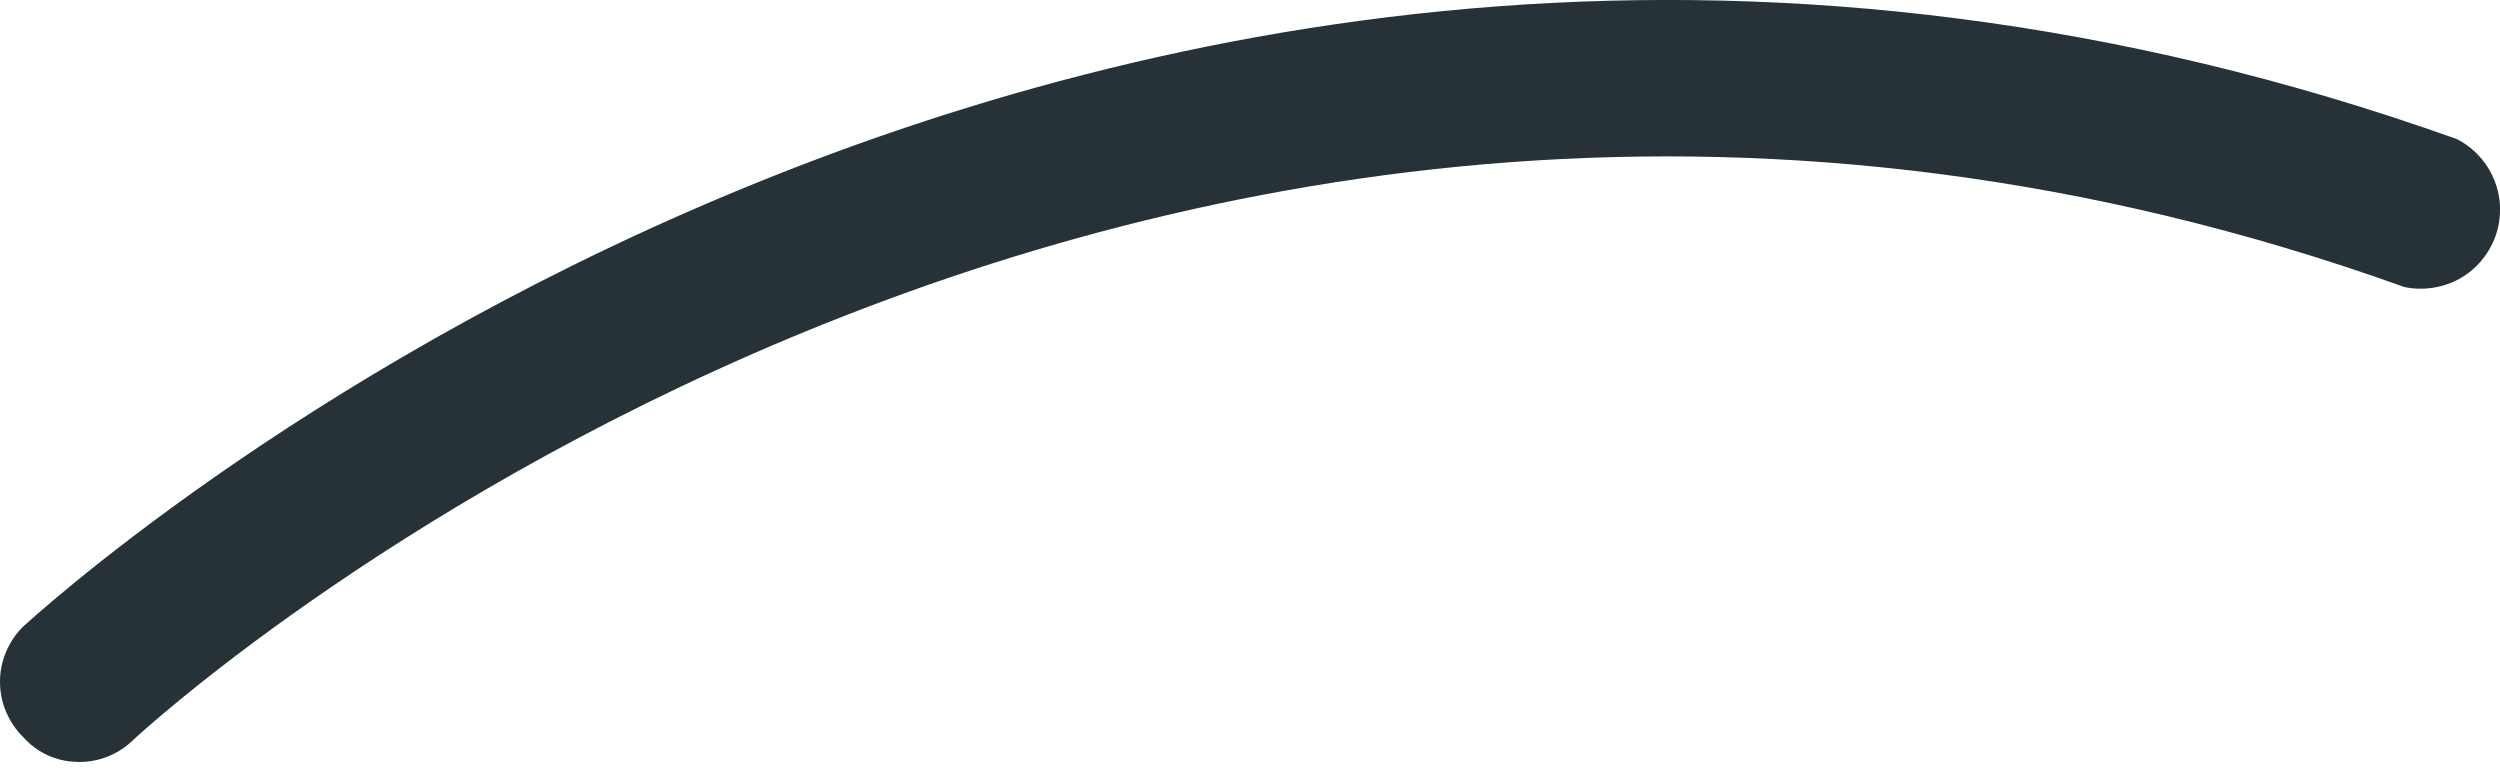
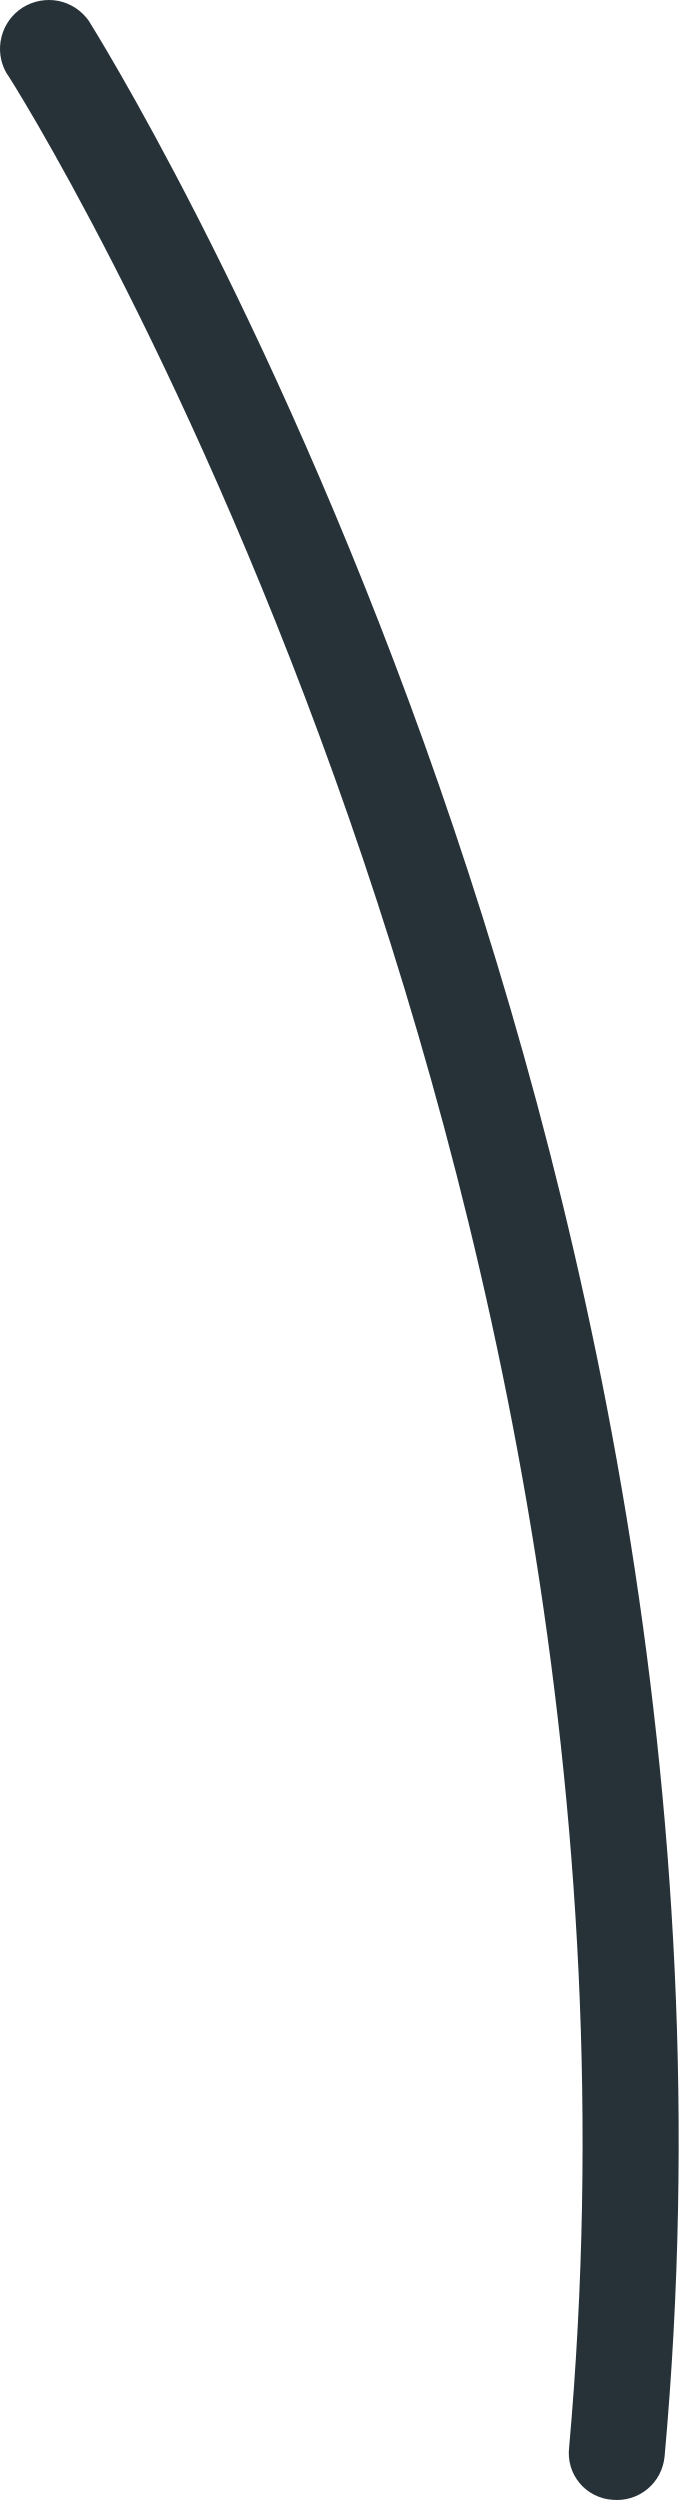
- <svg xmlns="http://www.w3.org/2000/svg" width="16" height="5" viewBox="0 0 16 5" fill="none">
-   <path d="M0.487 4.876C0.423 4.874 0.36 4.859 0.302 4.832C0.244 4.805 0.192 4.766 0.149 4.718C0.102 4.672 0.065 4.617 0.039 4.556C0.013 4.495 0 4.43 0 4.363C0 4.297 0.013 4.232 0.039 4.171C0.065 4.11 0.102 4.055 0.149 4.009C0.217 3.953 6.902 -2.26 15.726 0.891C15.835 0.948 15.92 1.042 15.965 1.156C16.01 1.27 16.012 1.396 15.971 1.512C15.929 1.627 15.848 1.724 15.741 1.784C15.633 1.843 15.508 1.862 15.388 1.837C7.172 -1.112 0.904 4.684 0.847 4.741C0.8 4.786 0.743 4.822 0.681 4.845C0.619 4.869 0.553 4.879 0.487 4.876Z" fill="#263238" />
+ <svg xmlns="http://www.w3.org/2000/svg" width="7" height="25" viewBox="0 0 7 25" fill="none">
+   <path d="M6.125 24.998C6.062 24.994 6 24.977 5.943 24.948C5.887 24.92 5.837 24.88 5.796 24.831C5.755 24.782 5.725 24.726 5.707 24.665C5.689 24.604 5.684 24.54 5.691 24.477C6.852 11.464 0.139 0.825 0.063 0.728C0.001 0.619 -0.016 0.49 0.015 0.369C0.045 0.247 0.122 0.142 0.227 0.075C0.333 0.009 0.461 -0.015 0.584 0.009C0.706 0.034 0.815 0.105 0.887 0.207C0.952 0.316 7.849 11.247 6.646 24.564C6.64 24.627 6.622 24.688 6.593 24.744C6.564 24.8 6.524 24.849 6.476 24.889C6.427 24.93 6.371 24.96 6.311 24.979C6.251 24.997 6.188 25.004 6.125 24.998Z" fill="#263238" />
</svg>
